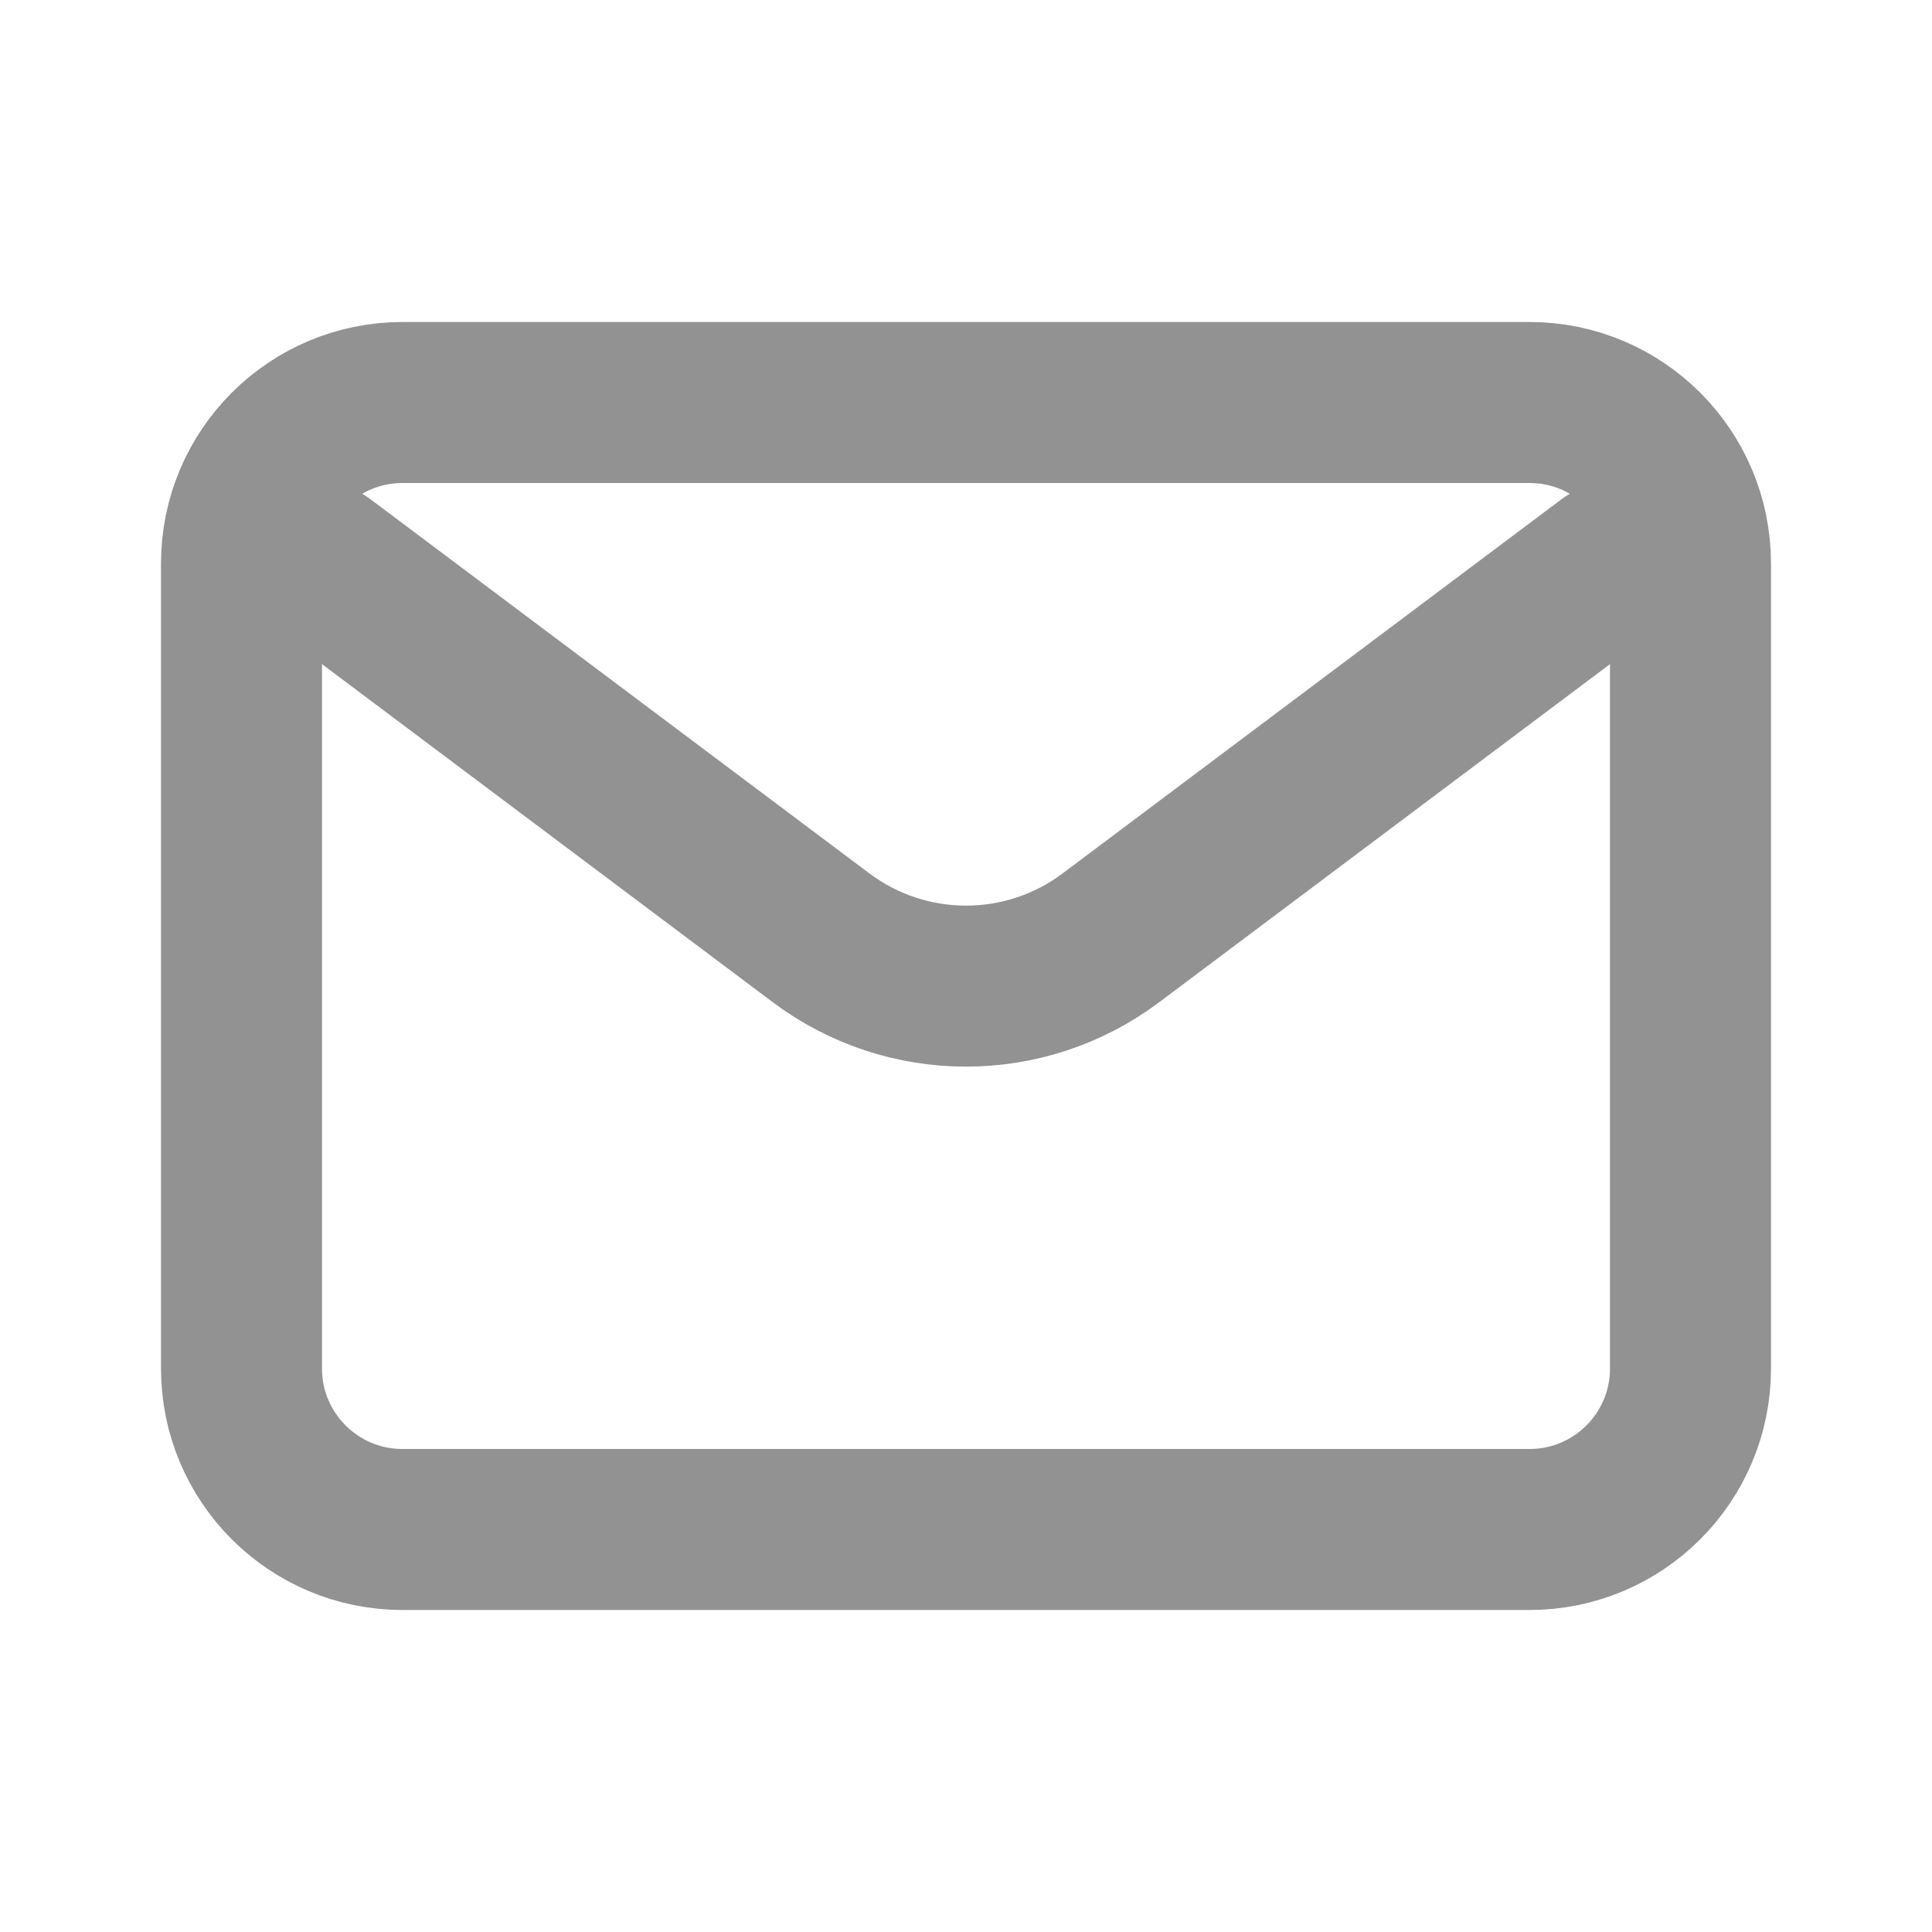
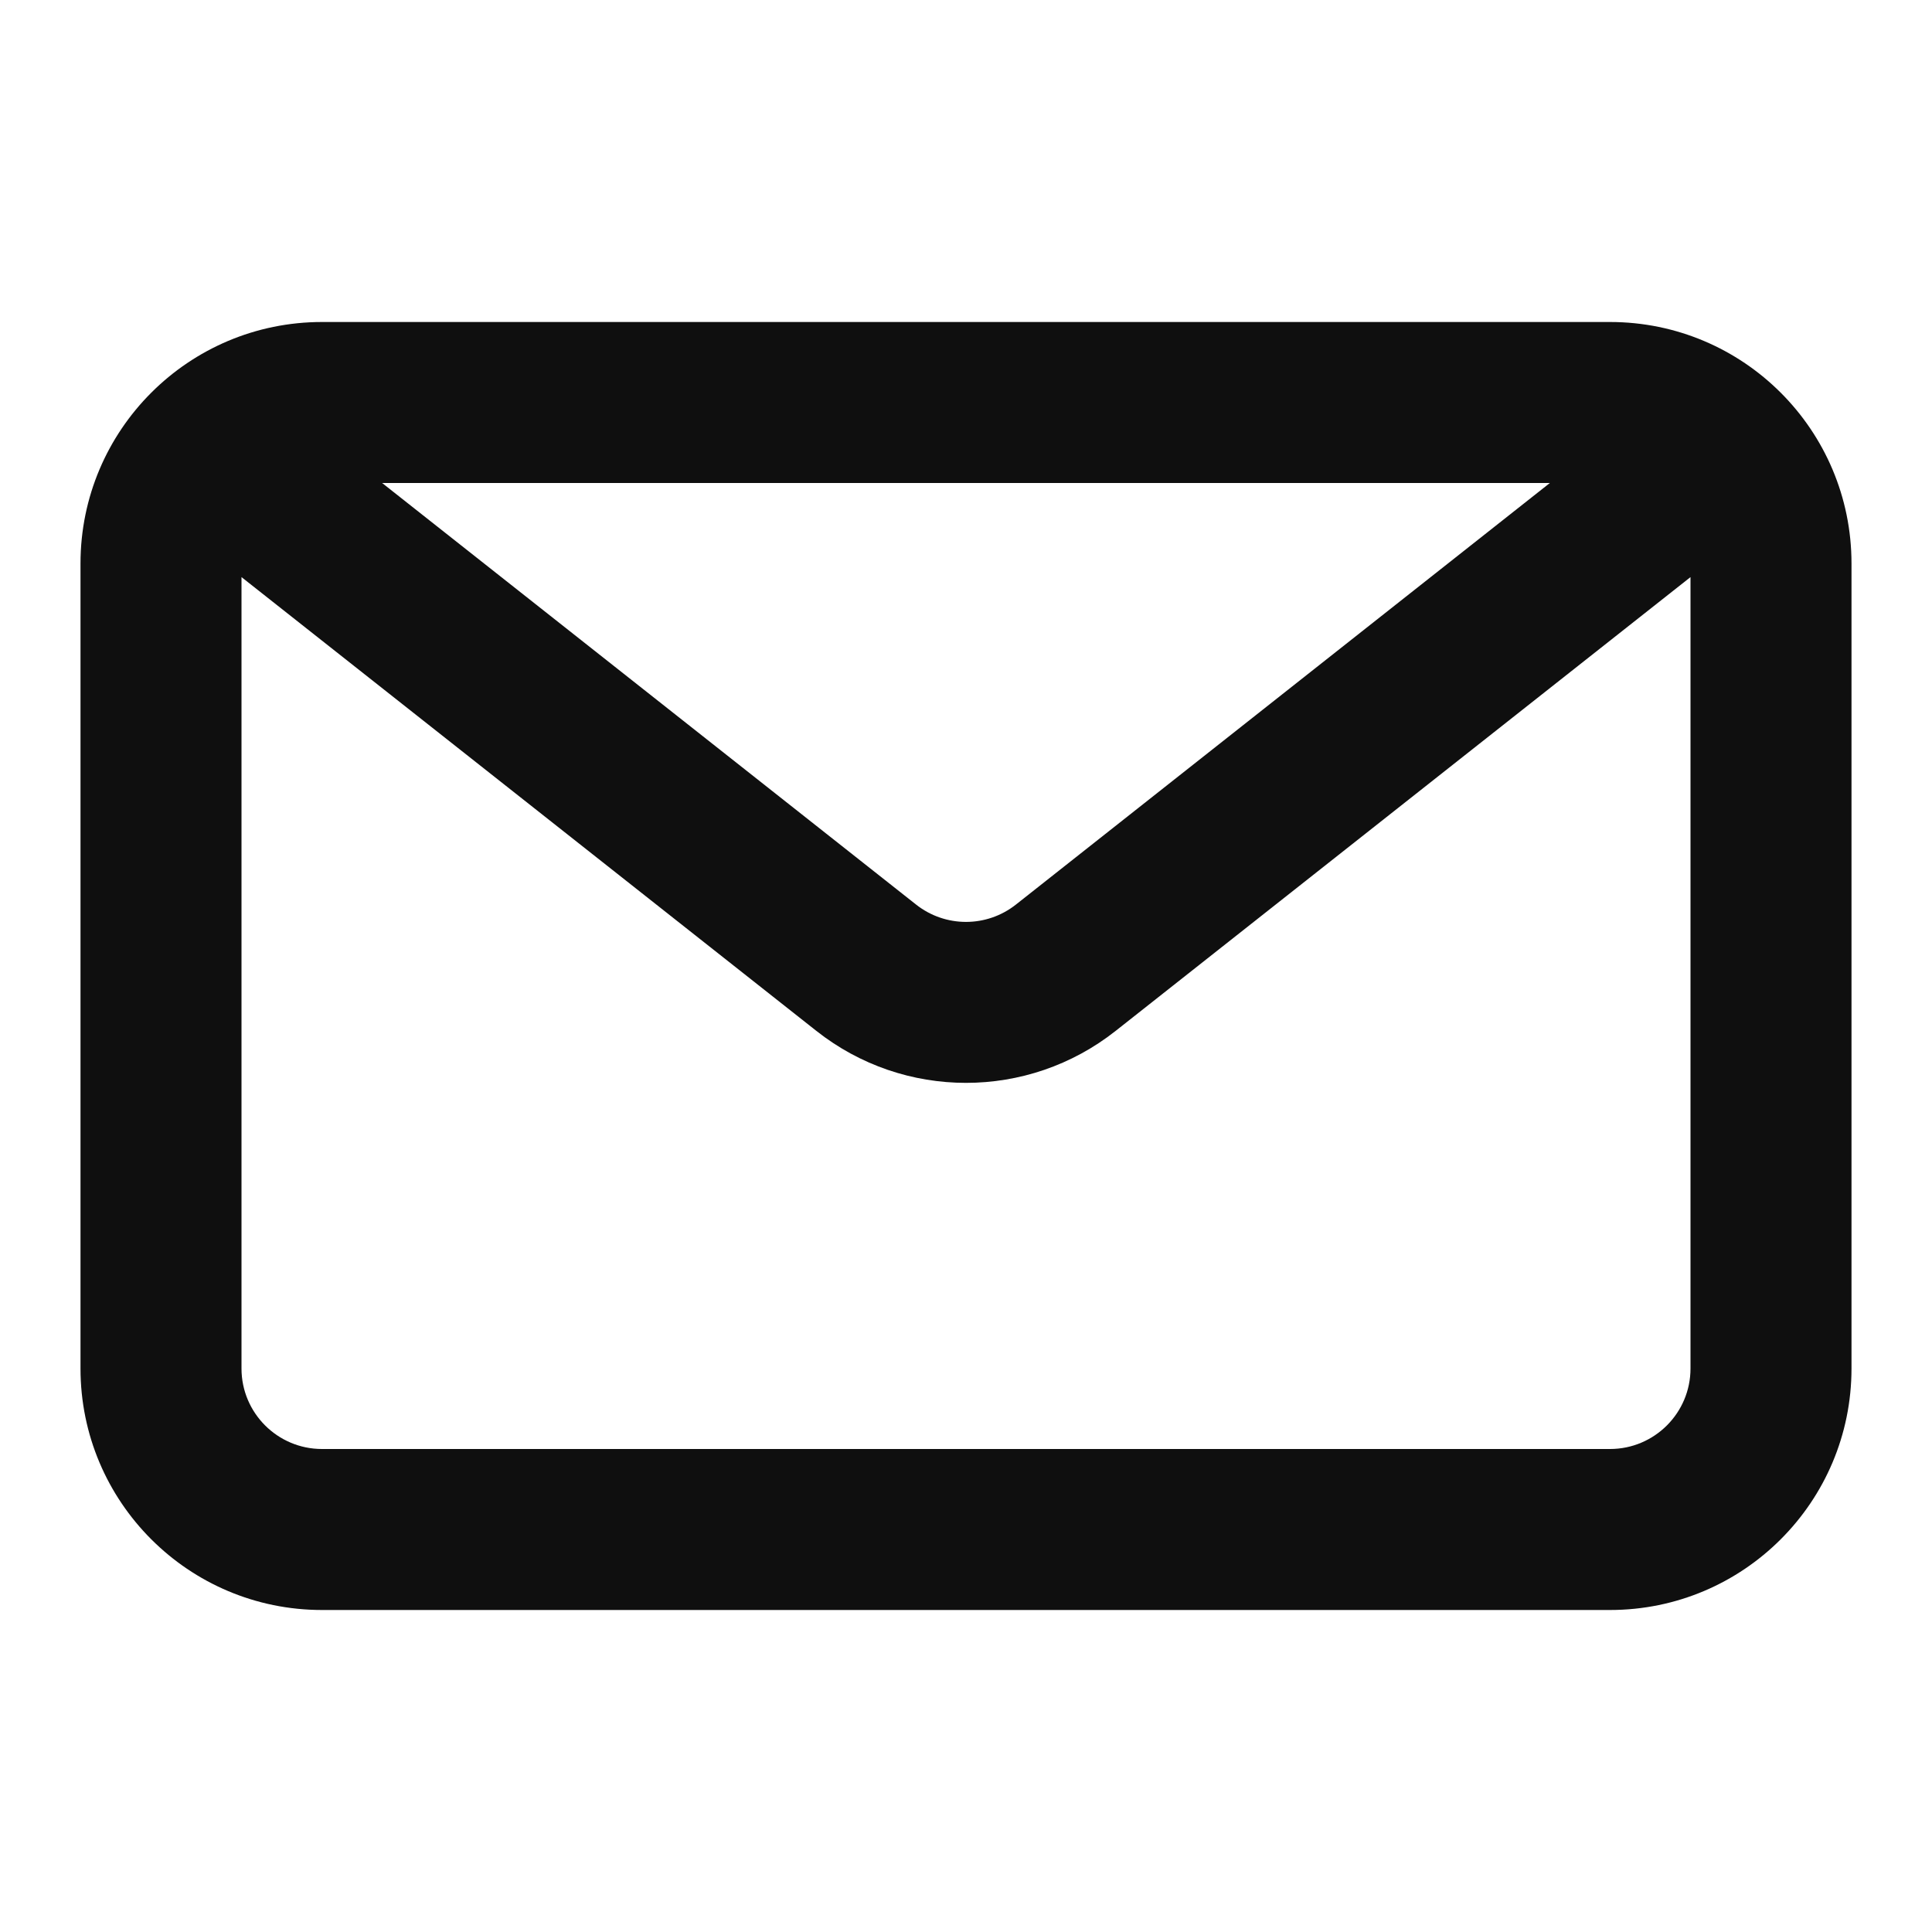
<svg xmlns="http://www.w3.org/2000/svg" width="800px" height="800px" viewBox="0 0 24 24" fill="none">
-   <g id="SVGRepo_bgCarrier" stroke-width="0" />
-   <g id="SVGRepo_tracerCarrier" stroke-linecap="round" stroke-linejoin="round" />
-   <g id="SVGRepo_iconCarrier">
-     <path d="M4 7L10.2 11.65C11.267 12.45 12.733 12.45 13.8 11.65L20 7" stroke="#929292" stroke-width="2" stroke-linecap="round" stroke-linejoin="round" style="--noir-inline-stroke: #a39b8f;" data-noir-inline-stroke="" />
-     <rect x="3" y="5" width="18" height="14" rx="2" stroke="#929292" stroke-width="2" stroke-linecap="round" style="--noir-inline-color: #a39b8f;" data-noir-inline-color="" />
-   </g>
+   <path fill-rule="evenodd" clip-rule="evenodd" d="M20 4C21.657 4 23 5.343 23 7V17C23 18.657 21.657 20 20 20H4C2.343 20 1 18.657 1 17V7C1 5.343 2.343 4 4 4H20ZM19.253 6H4.747L11.38 11.237C11.744 11.524 12.256 11.524 12.62 11.237L19.253 6ZM3 7.169V17C3 17.552 3.448 18 4 18H20C20.552 18 21 17.552 21 17V7.169L13.859 12.806C12.769 13.667 11.231 13.667 10.141 12.806L3 7.169Z" fill="#0F0F0F" />
</svg>
